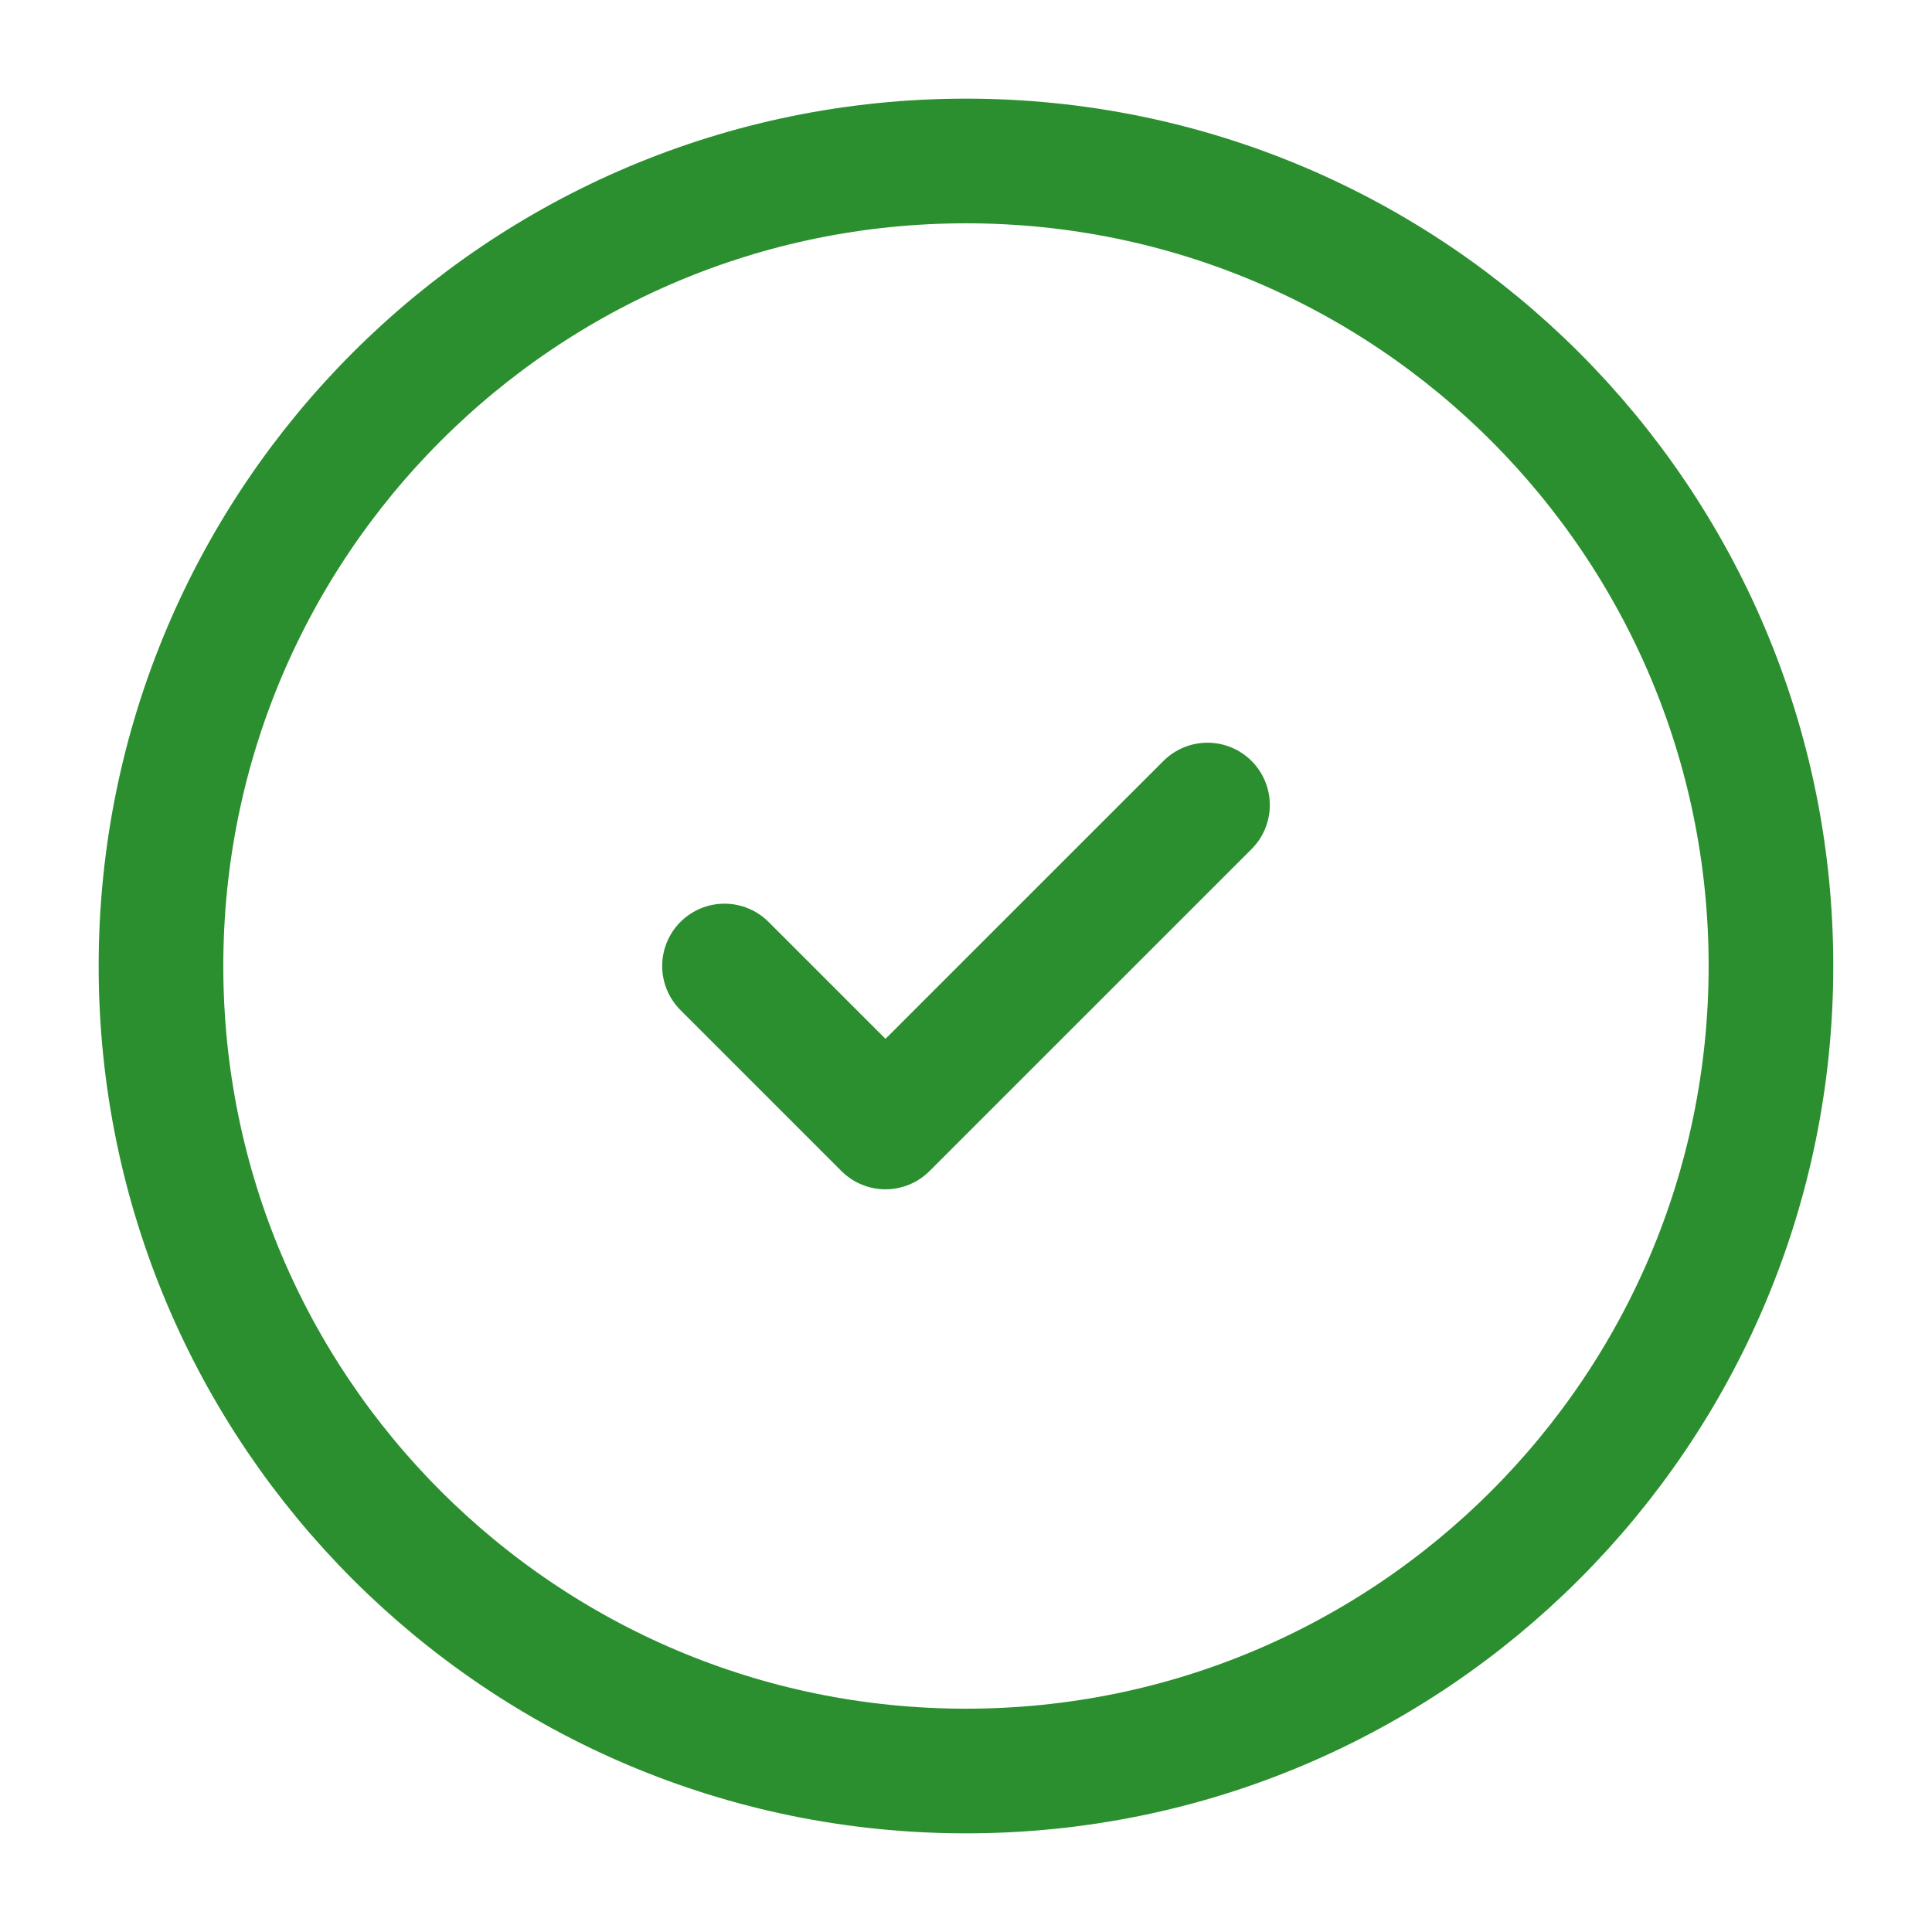
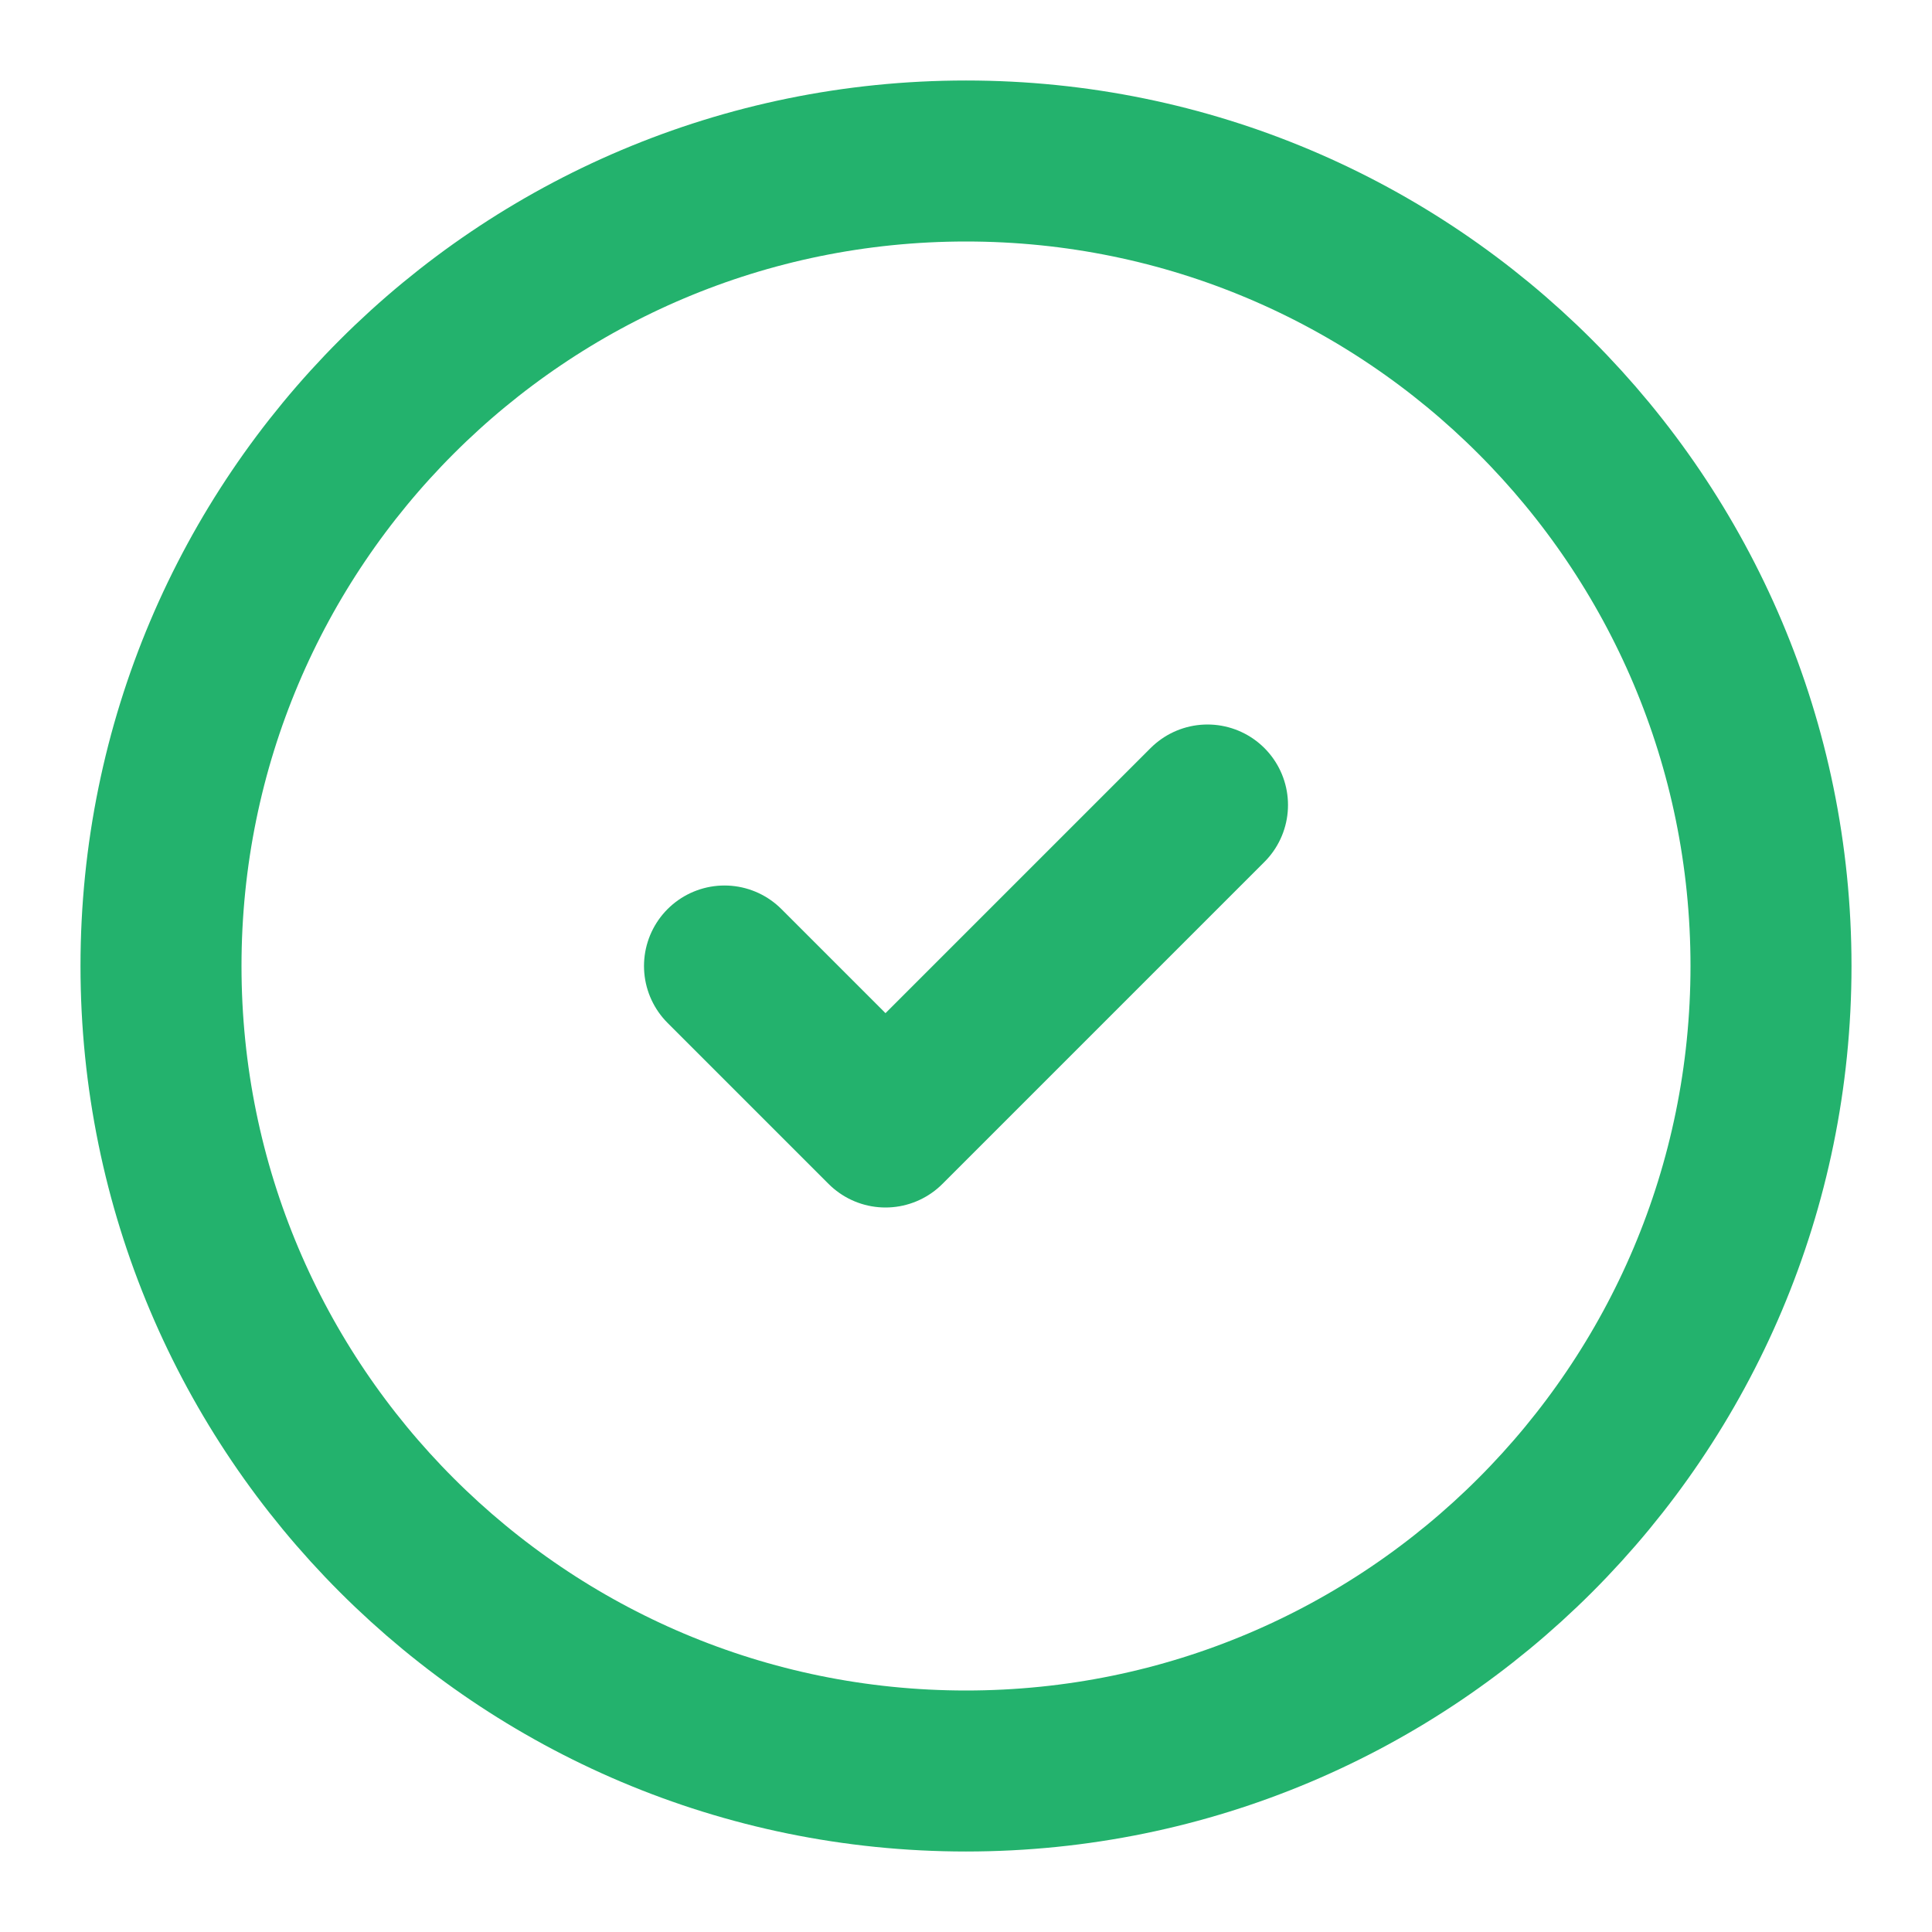
- <svg xmlns="http://www.w3.org/2000/svg" width="31" height="31" viewBox="0 0 31 31" fill="none">
-   <path d="M15.5 28.417C22.633 28.417 28.416 22.634 28.416 15.5C28.416 8.366 22.633 2.583 15.5 2.583C8.366 2.583 2.583 8.366 2.583 15.5C2.583 22.634 8.366 28.417 15.5 28.417Z" stroke="#2C8F2F" stroke-width="2" stroke-linecap="round" stroke-linejoin="round" />
-   <path d="M11.625 15.5L14.208 18.083L19.375 12.917" stroke="#2C8F2F" stroke-width="2" stroke-linecap="round" stroke-linejoin="round" />
+ <svg xmlns="http://www.w3.org/2000/svg" width="24" height="24" viewBox="0 0 24 24" fill="none" stroke="#23B26D" stroke-width="2" stroke-linecap="round" stroke-linejoin="round" class="lucide lucide-circle-check-icon lucide-circle-check">
+   <circle cx="12" cy="12" r="10" />
+   <path d="m9 12 2 2 4-4" />
</svg>
